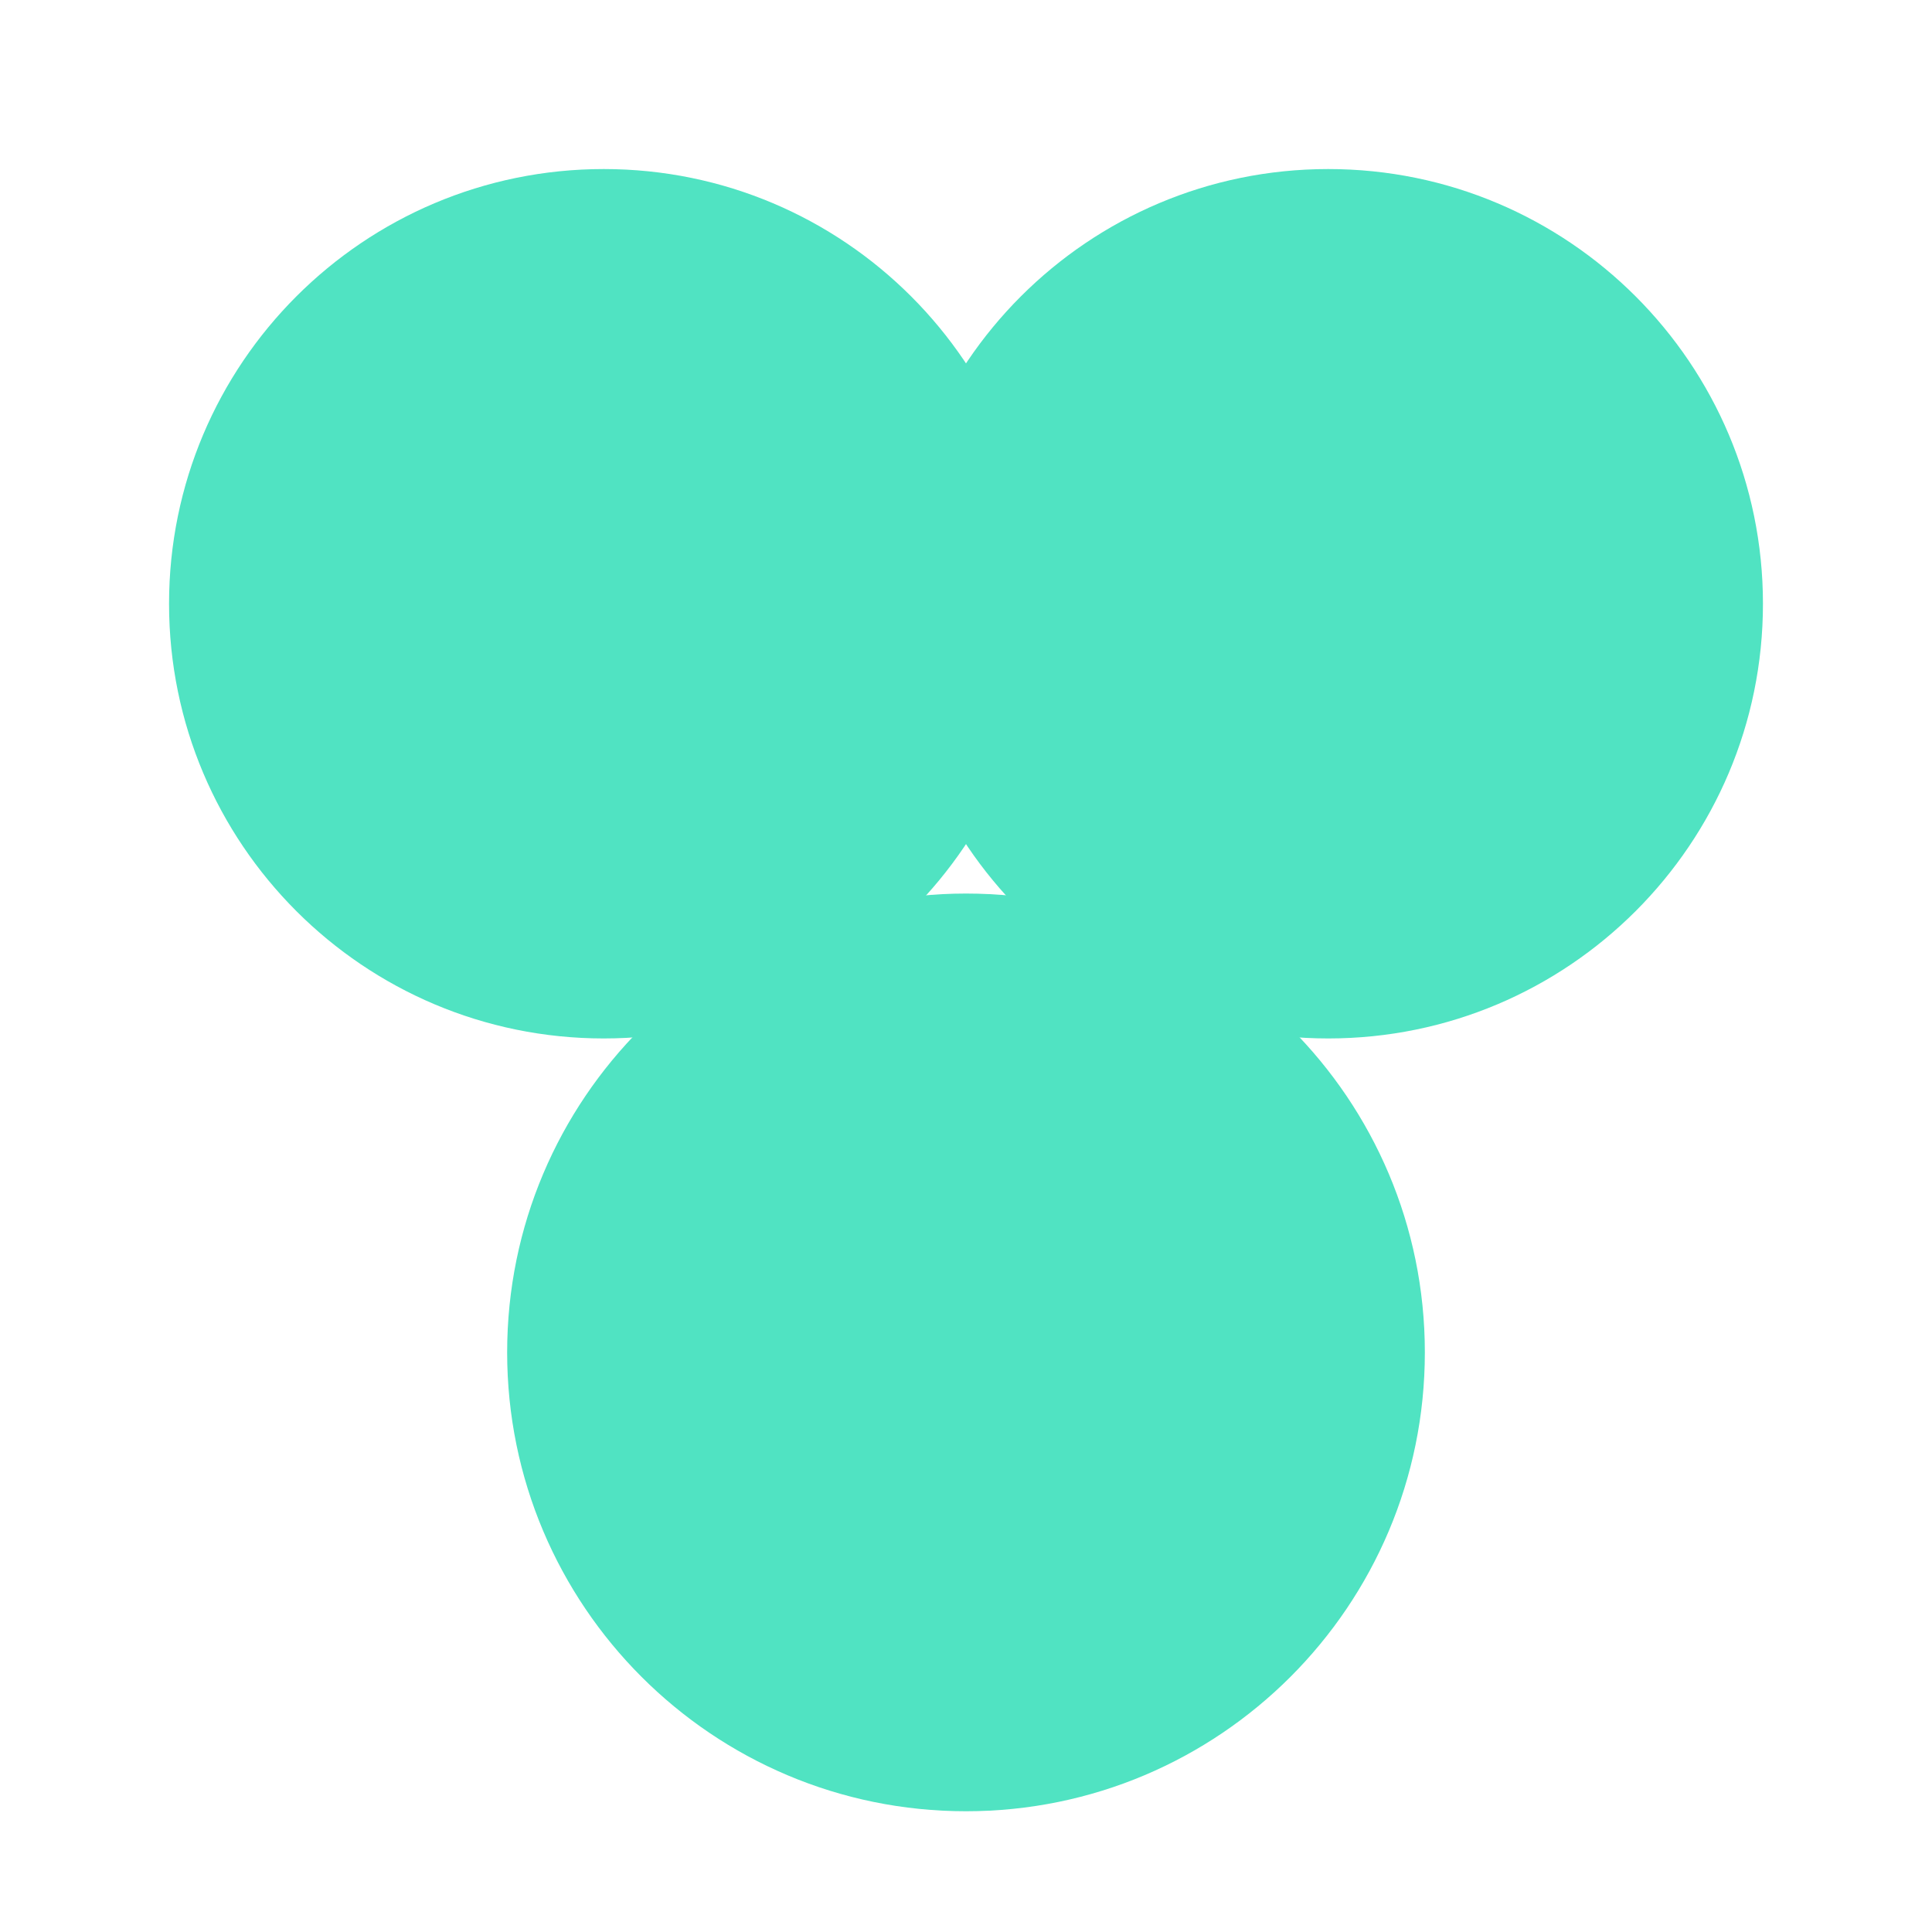
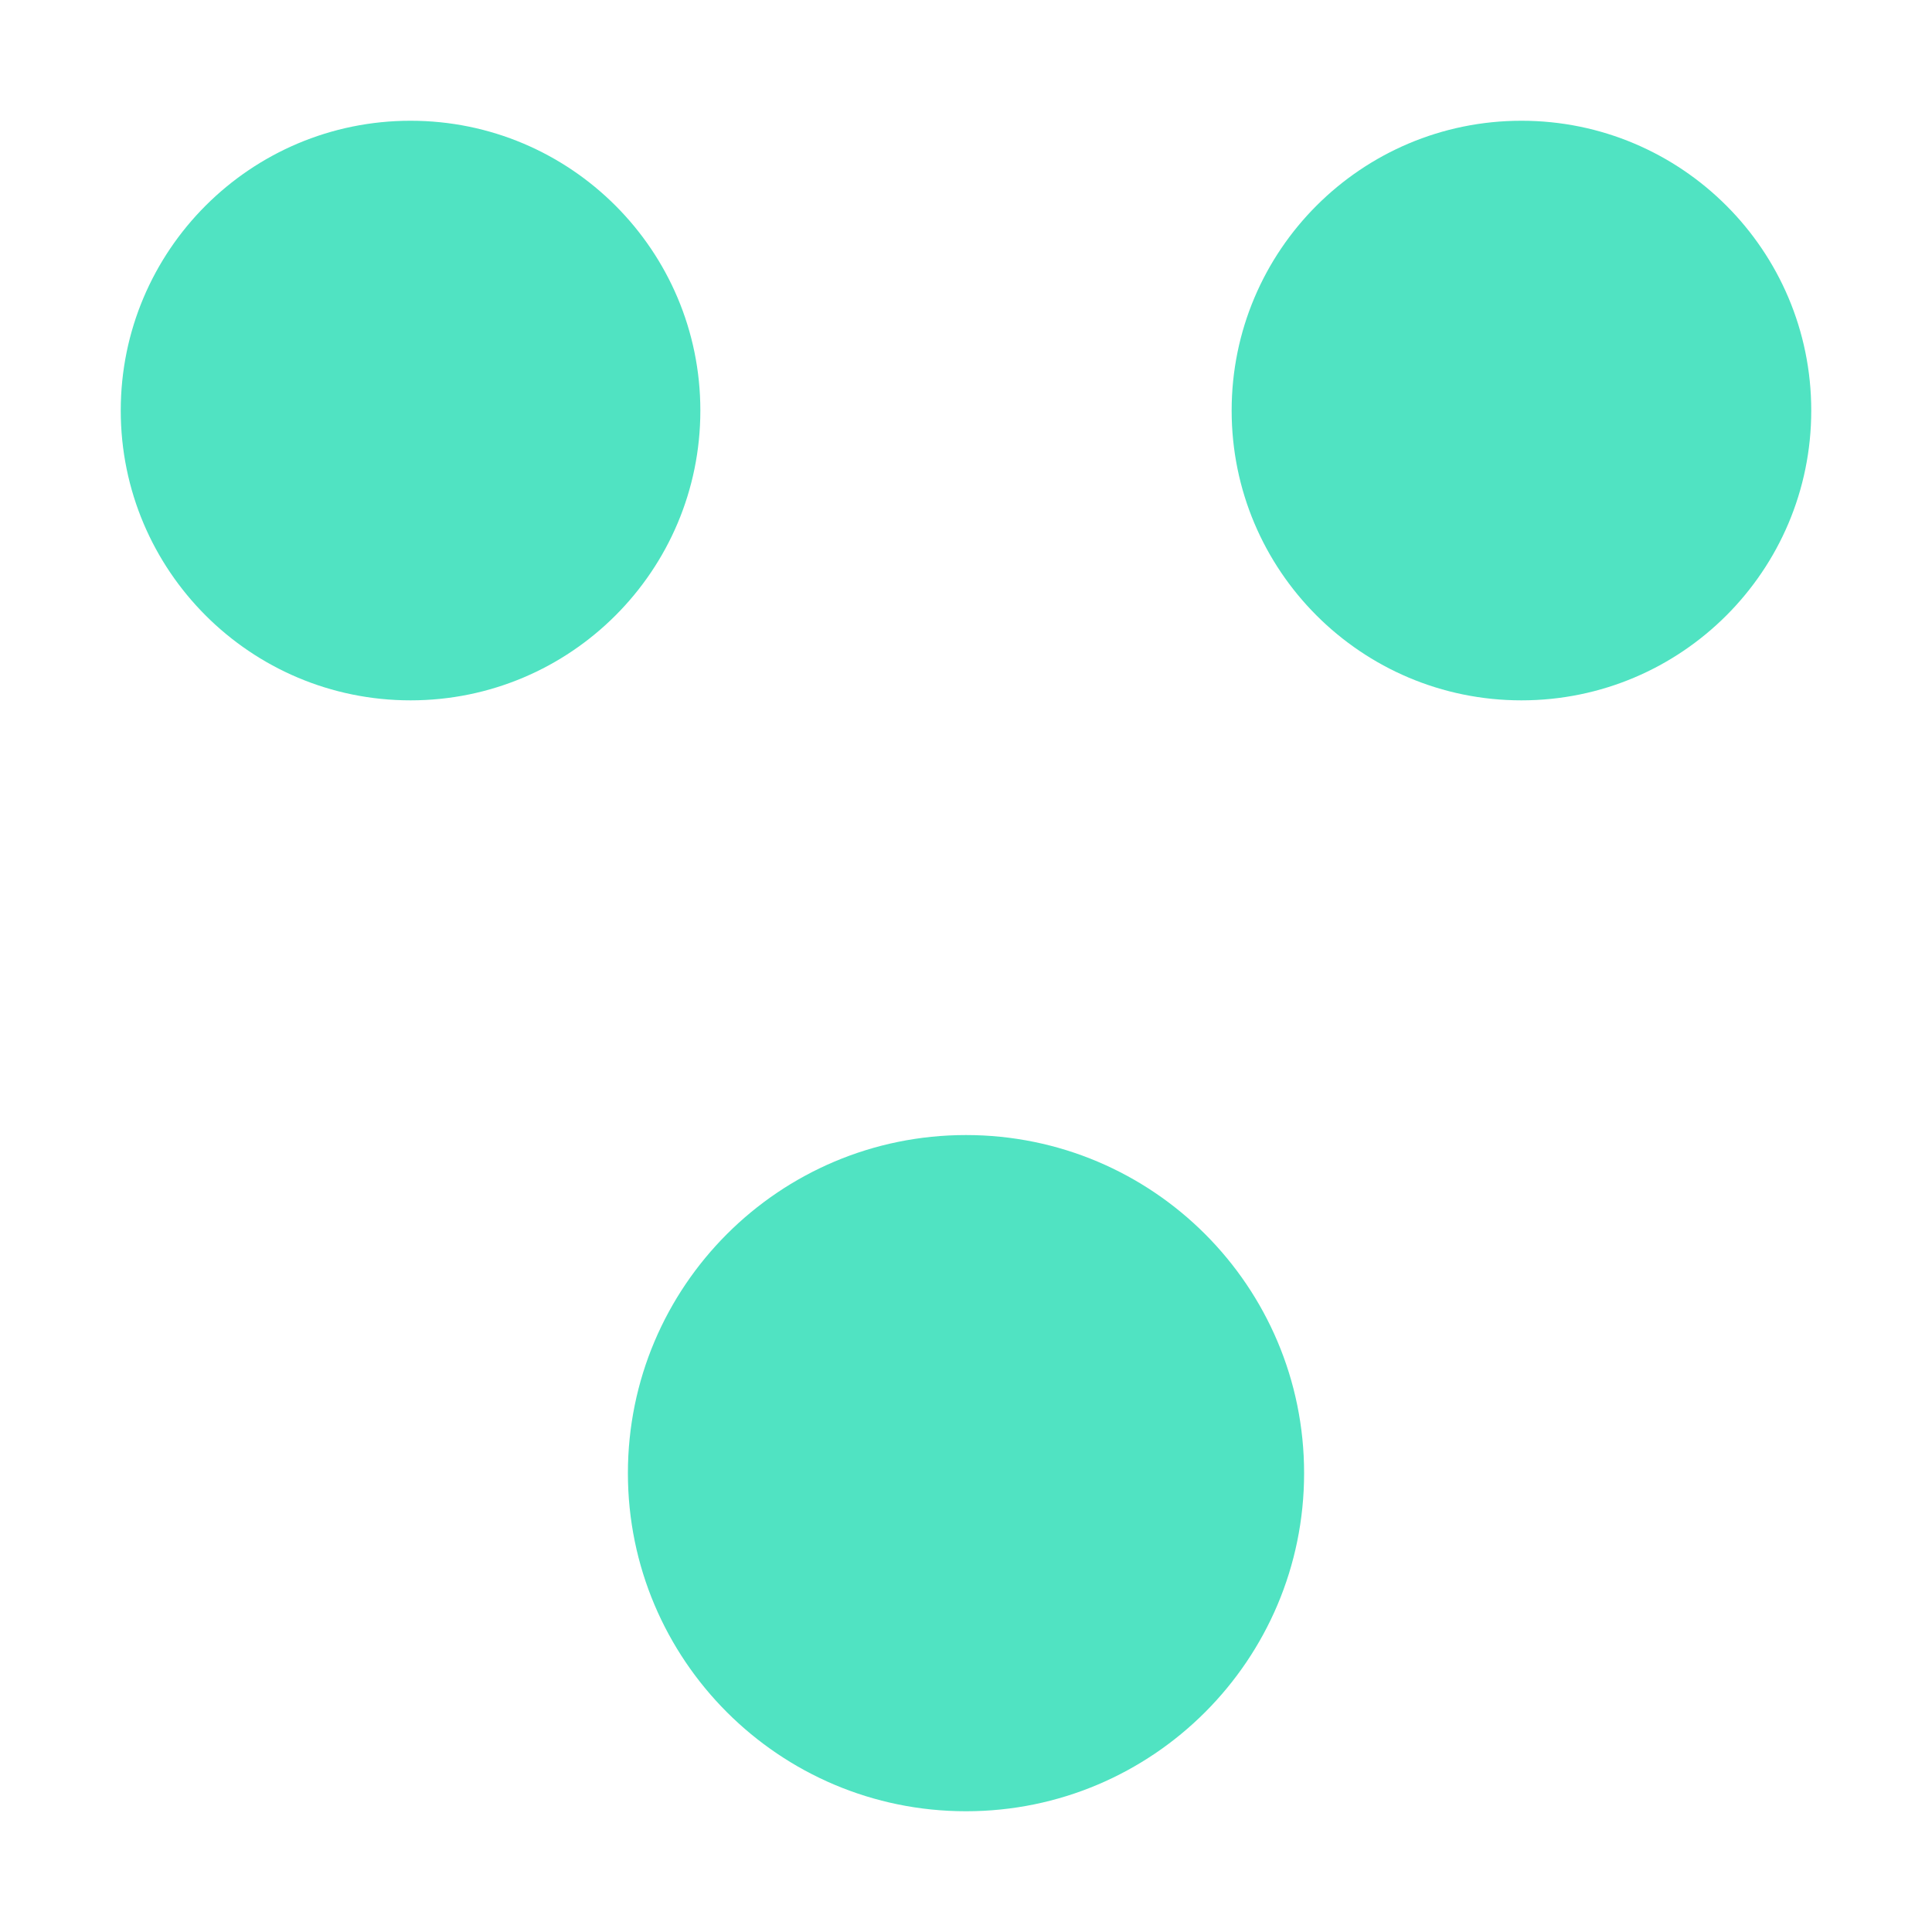
<svg xmlns="http://www.w3.org/2000/svg" width="16px" height="16px" viewBox="0 0 16 16" version="1.1">
  <defs />
  <g id="Page-1" stroke="none" stroke-width="1" fill="none" fill-rule="evenodd">
    <g id="economic-group" fill="#50E3C2">
-       <circle cx="5" cy="5" r="3.6" />
-       <circle cx="11" cy="5" r="3.6" />
-       <circle cx="8" cy="11.2" r="3.8" />
+       <circle cx="3.4" cy="3.4" r="2.4" />
+       <circle cx="12.6" cy="3.4" r="2.4" />
+       <circle cx="8" cy="12.2" r="2.8" />
    </g>
  </g>
</svg>
